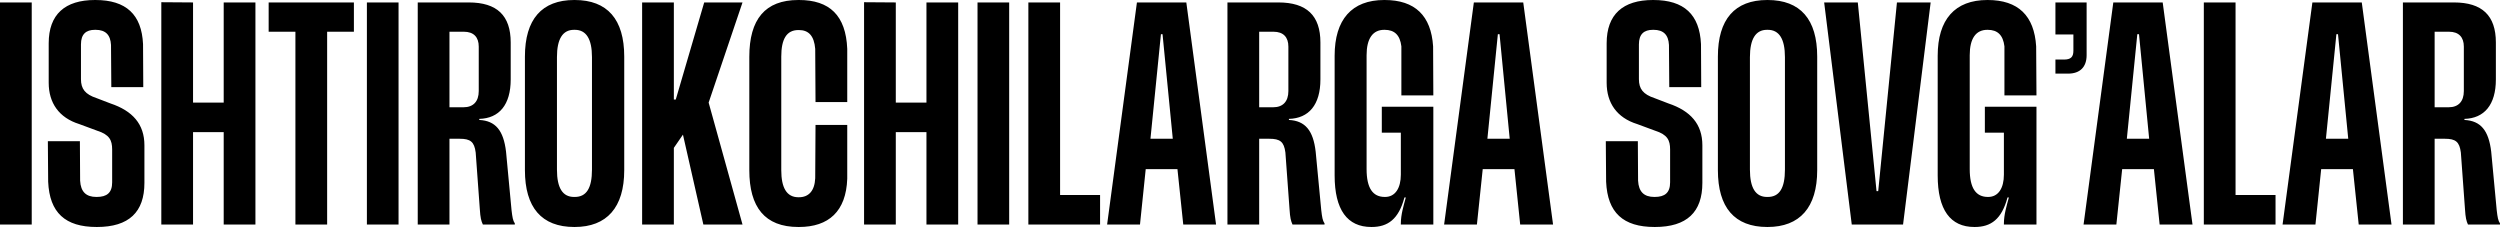
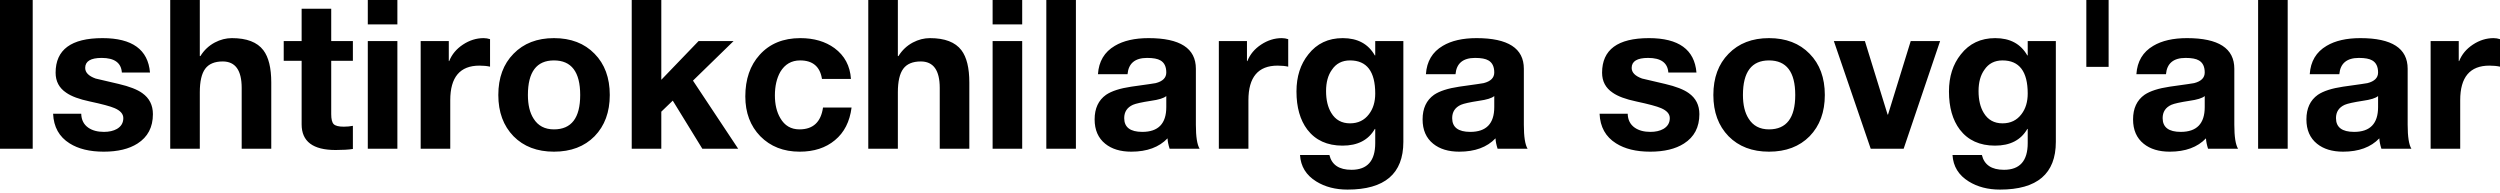
- <svg xmlns="http://www.w3.org/2000/svg" width="327" height="30" viewBox="0 0 327 30" fill="none">
-   <path d="M4.15 29.37H1.69e-06V0.32H4.15V29.37ZM12.68 29.69H12.65C8.53 29.69 6.48 27.82 6.3 23.77L6.26 18.47H10.45L10.48 23.63C10.56 25.11 11.28 25.76 12.61 25.76H12.65C13.98 25.76 14.67 25.22 14.67 23.85V19.55C14.67 18.33 14.31 17.61 12.72 17.1L10.37 16.23C7.71 15.4 6.37 13.46 6.37 10.82V5.66C6.37 1.88 8.5 1.58e-05 12.43 1.58e-05H12.47C16.51 1.58e-05 18.53 1.91 18.71 5.77L18.74 11.4H14.56L14.52 5.88C14.45 4.55 13.8 3.9 12.5 3.9H12.43C11.24 3.9 10.59 4.47 10.59 5.81V10.35C10.59 11.62 11.13 12.34 12.65 12.84L14.45 13.53C17.34 14.5 18.89 16.23 18.89 19.01V23.92C18.89 27.74 16.87 29.69 12.68 29.69ZM25.25 29.37H21.1V0.29L25.25 0.32V13.42H29.26V0.32H33.41V29.37H29.26V17.28H25.25V29.37ZM38.64 4.15H35.14V0.32H46.29V4.15H42.79V29.37H38.64V4.15ZM52.13 29.37H47.99V0.32H52.13V29.37ZM66.19 19.84L66.91 27.49C67.02 28.43 67.09 28.86 67.34 29.22V29.37H63.16C62.94 28.9 62.83 28.5 62.76 27.35L62.22 19.95C62.04 18.54 61.53 18.15 60.13 18.15H58.79V29.37H54.64V0.32H61.32C65 0.32 66.8 2.02 66.8 5.56V10.39C66.8 13.71 65.29 15.48 62.69 15.55V15.69C64.82 15.8 65.86 17.06 66.19 19.84ZM62.62 11.91V6.1C62.62 4.87 61.97 4.15 60.67 4.15H58.79V14.03H60.63C61.9 14.03 62.62 13.28 62.62 11.91ZM75.16 29.69H75.12C70.83 29.69 68.66 27.13 68.66 22.26V7.4C68.66 2.53 70.86 1.58e-05 75.12 1.58e-05H75.16C79.45 1.58e-05 81.65 2.53 81.65 7.4V22.26C81.65 27.13 79.38 29.69 75.16 29.69ZM75.08 25.76H75.19C76.71 25.76 77.43 24.6 77.43 22.19V7.47C77.43 5.09 76.67 3.9 75.19 3.9H75.08C73.6 3.9 72.85 5.09 72.85 7.47V22.19C72.85 24.6 73.6 25.76 75.08 25.76ZM88.14 29.37H83.99V0.32H88.14V13.02H88.39L92.11 0.32H97.12L92.69 13.42L97.12 29.37H92L89.33 17.61L88.14 19.34V29.37ZM104.5 29.69H104.43C100.03 29.69 98.01 27.09 98.01 22.26V7.43C98.01 2.53 100.07 1.58e-05 104.43 1.58e-05H104.5C108.51 1.58e-05 110.64 2.02 110.82 6.39V13.35H106.67L106.63 6.39C106.49 4.69 105.77 3.93 104.5 3.93H104.43C102.88 3.93 102.19 5.12 102.19 7.4V22.26C102.19 24.53 102.88 25.8 104.43 25.8H104.5C105.77 25.8 106.56 24.97 106.63 23.31L106.67 16.34H110.82V23.38C110.67 27.64 108.4 29.69 104.5 29.69ZM117.17 29.37H113.02V0.29L117.17 0.32V13.42H121.18V0.32H125.33V29.37H121.18V17.28H117.17V29.37ZM132 29.37H127.86V0.32H132V29.37ZM143.89 29.37H134.51V0.32H138.66V25.51H143.89V29.37ZM149.11 29.37H144.81L148.71 0.32H155.17L159.06 29.37H154.77L154.01 22.12H149.86L149.11 29.37ZM151.85 4.47L150.48 18.15H153.4L152.06 4.47H151.85ZM172.09 19.84L172.82 27.49C172.93 28.43 173 28.86 173.25 29.22V29.37H169.06C168.85 28.9 168.74 28.5 168.67 27.35L168.13 19.95C167.95 18.54 167.44 18.15 166.03 18.15H164.7V29.37H160.55V0.32H167.22C170.9 0.32 172.71 2.02 172.71 5.56V10.39C172.71 13.71 171.19 15.48 168.59 15.55V15.69C170.72 15.8 171.77 17.06 172.09 19.84ZM168.52 11.91V6.1C168.52 4.87 167.87 4.15 166.57 4.15H164.7V14.03H166.54C167.8 14.03 168.52 13.28 168.52 11.91ZM183.23 17.35H180.74V13.96H187.48V29.37H183.23V29.26C183.23 28.07 183.59 26.91 183.88 25.83H183.7C182.94 28.68 181.53 29.69 179.4 29.69H179.37C176.23 29.69 174.57 27.45 174.57 22.95V7.29C174.57 2.56 176.81 1.58e-05 181.06 1.58e-05H181.1C185.1 1.58e-05 187.19 2.06 187.45 6.06L187.48 12.48H183.3V6.06C183.12 4.58 182.4 3.9 181.1 3.9H181.06C179.55 3.9 178.75 5.05 178.75 7.22V22.12C178.75 24.64 179.58 25.76 181.13 25.76H181.17C182.5 25.76 183.23 24.6 183.23 22.84V17.35ZM193.18 29.37H188.89L192.78 0.32H199.24L203.14 29.37H198.84L198.09 22.12H193.94L193.18 29.37ZM195.92 4.47L194.55 18.15H197.47L196.14 4.47H195.92ZM216.46 29.69H216.43C212.31 29.69 210.26 27.82 210.08 23.77L210.04 18.47H214.23L214.26 23.63C214.34 25.11 215.06 25.76 216.39 25.76H216.43C217.76 25.76 218.45 25.22 218.45 23.85V19.55C218.45 18.33 218.09 17.61 216.5 17.1L214.15 16.23C211.48 15.4 210.15 13.46 210.15 10.82V5.66C210.15 1.88 212.28 1.58e-05 216.21 1.58e-05H216.25C220.29 1.58e-05 222.31 1.91 222.49 5.77L222.52 11.4H218.34L218.3 5.88C218.23 4.55 217.58 3.9 216.28 3.9H216.21C215.02 3.9 214.37 4.47 214.37 5.81V10.35C214.37 11.62 214.91 12.34 216.43 12.84L218.23 13.53C221.12 14.5 222.67 16.23 222.67 19.01V23.92C222.67 27.74 220.65 29.69 216.46 29.69ZM231.2 29.69H231.16C226.87 29.69 224.7 27.13 224.7 22.26V7.4C224.7 2.53 226.9 1.58e-05 231.16 1.58e-05H231.2C235.49 1.58e-05 237.69 2.53 237.69 7.4V22.26C237.69 27.13 235.42 29.69 231.2 29.69ZM231.12 25.76H231.23C232.75 25.76 233.47 24.6 233.47 22.19V7.47C233.47 5.09 232.71 3.9 231.23 3.9H231.12C229.65 3.9 228.89 5.09 228.89 7.47V22.19C228.89 24.6 229.65 25.76 231.12 25.76ZM248.92 29.37H242.21L238.6 0.32H243L245.45 25H245.67L248.12 0.32H252.53L248.92 29.37ZM262.11 17.35H259.62V13.96H266.37V29.37H262.11V29.26C262.11 28.07 262.47 26.91 262.76 25.83H262.58C261.82 28.68 260.42 29.69 258.29 29.69H258.25C255.11 29.69 253.45 27.45 253.45 22.95V7.29C253.45 2.56 255.69 1.58e-05 259.95 1.58e-05H259.98C263.99 1.58e-05 266.08 2.06 266.33 6.06L266.37 12.48H262.18V6.06C262 4.58 261.28 3.9 259.98 3.9H259.95C258.43 3.9 257.64 5.05 257.64 7.22V22.12C257.64 24.64 258.47 25.76 260.02 25.76H260.05C261.39 25.76 262.11 24.6 262.11 22.84V17.35ZM268.85 4.51V0.32H272.93V7.22C272.93 8.77 272.06 9.63 270.51 9.63H268.85V7.79H269.97C270.84 7.79 271.2 7.47 271.2 6.64V4.51H268.85ZM276.82 29.37H272.53L276.42 0.32H282.88L286.78 29.37H282.48L281.73 22.12H277.58L276.82 29.37ZM279.56 4.47L278.19 18.15H281.11L279.78 4.47H279.56ZM297.64 29.37H288.26V0.32H292.41V25.51H297.64V29.37ZM302.86 29.37H298.56L302.46 0.32H308.92L312.81 29.37H308.52L307.76 22.12H303.61L302.86 29.37ZM305.6 4.47L304.23 18.15H307.15L305.81 4.47H305.6ZM325.85 19.84L326.57 27.49C326.68 28.43 326.75 28.86 327 29.22V29.37H322.81C322.6 28.9 322.49 28.5 322.42 27.35L321.88 19.95C321.7 18.54 321.19 18.15 319.79 18.15H318.45V29.37H314.3V0.32H320.98C324.65 0.32 326.46 2.02 326.46 5.56V10.39C326.46 13.71 324.94 15.48 322.35 15.55V15.69C324.48 15.8 325.52 17.06 325.85 19.84ZM322.27 11.91V6.1C322.27 4.87 321.62 4.15 320.33 4.15H318.45V14.03H320.29C321.55 14.03 322.27 13.28 322.27 11.91Z" fill="black" />
+ <svg xmlns="http://www.w3.org/2000/svg" width="312" height="24" viewBox="0 0 312 24" fill="none">
+   <path d="M5.48379e-05 18.565V2.46771e-05H4.082V18.565H5.48379e-05ZM6.628 14.196H10.138C10.156 14.959 10.45 15.54 11.022 15.938C11.525 16.285 12.175 16.459 12.972 16.459C13.614 16.459 14.151 16.337 14.585 16.095C15.122 15.783 15.39 15.332 15.39 14.742C15.39 14.222 15.027 13.806 14.298 13.494C13.778 13.269 12.747 12.992 11.204 12.662C9.887 12.385 8.908 12.021 8.266 11.57C7.382 10.981 6.94 10.149 6.94 9.074C6.94 6.197 8.89 4.758 12.79 4.758C16.5 4.758 18.476 6.188 18.719 9.048H15.209C15.122 7.835 14.281 7.228 12.686 7.228C11.317 7.228 10.632 7.644 10.632 8.476C10.632 9.048 11.066 9.49 11.932 9.802C12.036 9.837 12.998 10.062 14.819 10.478C16.153 10.79 17.133 11.172 17.757 11.622C18.641 12.246 19.083 13.122 19.083 14.248C19.083 15.878 18.441 17.1 17.159 17.915C16.101 18.591 14.697 18.929 12.946 18.929C11.196 18.929 9.774 18.582 8.682 17.889C7.382 17.074 6.698 15.843 6.628 14.196ZM21.244 18.565V2.46771e-05H24.936V6.994H25.014C25.464 6.266 26.062 5.703 26.808 5.304C27.501 4.94 28.212 4.758 28.94 4.758C30.794 4.758 32.103 5.261 32.866 6.266C33.525 7.133 33.854 8.476 33.854 10.296V18.565H30.162V10.972C30.162 8.771 29.373 7.67 27.796 7.67C26.79 7.67 26.062 7.974 25.612 8.58C25.161 9.187 24.936 10.166 24.936 11.518V18.565H21.244ZM41.336 1.092V5.122H44.04V7.592H41.336V14.248C41.336 14.873 41.44 15.289 41.648 15.496C41.856 15.704 42.272 15.809 42.896 15.809C43.312 15.809 43.694 15.774 44.04 15.704V18.591C43.52 18.677 42.801 18.721 41.882 18.721C39.057 18.721 37.644 17.655 37.644 15.523V7.592H35.408V5.122H37.644V1.092H41.336ZM45.901 18.565V5.122H49.593V18.565H45.901ZM49.593 2.46771e-05V3.042H45.901V2.46771e-05H49.593ZM52.5 18.565V5.122H56.01V7.618H56.062C56.392 6.786 56.964 6.102 57.778 5.564C58.593 5.027 59.451 4.758 60.352 4.758C60.63 4.758 60.898 4.801 61.158 4.888V8.32C60.777 8.234 60.335 8.19 59.833 8.19C57.406 8.19 56.192 9.629 56.192 12.506V18.565H52.5ZM62.19 11.856C62.19 9.707 62.823 7.991 64.088 6.708C65.353 5.408 67.035 4.758 69.132 4.758C71.247 4.758 72.937 5.408 74.202 6.708C75.468 7.991 76.1 9.707 76.1 11.856C76.1 13.988 75.468 15.704 74.202 17.005C72.937 18.287 71.247 18.929 69.132 18.929C67.035 18.929 65.353 18.287 64.088 17.005C62.823 15.704 62.19 13.988 62.19 11.856ZM65.882 11.856C65.882 13.087 66.116 14.066 66.584 14.794C67.139 15.696 67.988 16.146 69.132 16.146C71.316 16.146 72.408 14.716 72.408 11.856C72.408 8.979 71.316 7.54 69.132 7.54C66.966 7.54 65.882 8.979 65.882 11.856ZM78.839 18.565V2.46771e-05H82.531V9.958L87.185 5.122H91.553L86.483 10.062L92.126 18.565H87.653L83.961 12.558L82.531 13.936V18.565H78.839ZM106.198 9.854H102.583C102.341 8.312 101.431 7.54 99.853 7.54C98.779 7.54 97.955 8.017 97.383 8.97C96.933 9.768 96.707 10.747 96.707 11.908C96.707 13.035 96.933 13.98 97.383 14.742C97.921 15.678 98.718 16.146 99.775 16.146C101.474 16.146 102.453 15.236 102.713 13.416H106.276C106.05 15.184 105.357 16.545 104.196 17.498C103.051 18.452 101.587 18.929 99.801 18.929C97.791 18.929 96.153 18.287 94.887 17.005C93.639 15.722 93.015 14.066 93.015 12.038C93.015 9.889 93.613 8.156 94.809 6.838C96.057 5.452 97.747 4.758 99.879 4.758C101.578 4.758 102.999 5.174 104.144 6.006C105.409 6.942 106.094 8.225 106.198 9.854ZM108.361 18.565V2.46771e-05H112.053V6.994H112.131C112.582 6.266 113.18 5.703 113.925 5.304C114.619 4.94 115.33 4.758 116.058 4.758C117.912 4.758 119.221 5.261 119.984 6.266C120.642 7.133 120.972 8.476 120.972 10.296V18.565H117.28V10.972C117.28 8.771 116.491 7.67 114.914 7.67C113.908 7.67 113.18 7.974 112.729 8.58C112.279 9.187 112.053 10.166 112.053 11.518V18.565H108.361ZM123.878 18.565V5.122H127.57V18.565H123.878ZM127.57 2.46771e-05V3.042H123.878V2.46771e-05H127.57ZM130.581 18.565V2.46771e-05H134.273V18.565H130.581ZM145.553 13.364V11.986C145.258 12.246 144.617 12.446 143.629 12.584C142.502 12.758 141.757 12.922 141.393 13.078C140.665 13.408 140.301 13.962 140.301 14.742C140.301 15.886 141.055 16.459 142.563 16.459C144.556 16.459 145.553 15.427 145.553 13.364ZM140.717 9.256H137.025C137.129 7.662 137.831 6.483 139.131 5.72C140.205 5.079 141.609 4.758 143.343 4.758C147.278 4.758 149.245 6.032 149.245 8.58V15.575C149.245 17.065 149.401 18.062 149.713 18.565H145.969C145.813 18.079 145.726 17.646 145.709 17.265C144.651 18.374 143.143 18.929 141.185 18.929C139.833 18.929 138.749 18.599 137.935 17.941C137.051 17.23 136.609 16.216 136.609 14.899C136.609 13.529 137.085 12.506 138.039 11.83C138.732 11.362 139.781 11.024 141.185 10.816C143.178 10.539 144.192 10.392 144.227 10.374C145.111 10.149 145.553 9.707 145.553 9.048C145.553 8.32 145.31 7.818 144.825 7.54C144.478 7.332 143.923 7.228 143.161 7.228C141.653 7.228 140.838 7.904 140.717 9.256ZM152.111 18.565V5.122H155.621V7.618H155.673C156.002 6.786 156.574 6.102 157.389 5.564C158.204 5.027 159.062 4.758 159.963 4.758C160.24 4.758 160.509 4.801 160.769 4.888V8.32C160.388 8.234 159.946 8.19 159.443 8.19C157.016 8.19 155.803 9.629 155.803 12.506V18.565H152.111ZM175.139 5.122V17.707C175.139 21.676 172.816 23.661 168.171 23.661C166.663 23.661 165.363 23.323 164.271 22.647C163.005 21.867 162.329 20.766 162.242 19.345H165.909C166.203 20.575 167.122 21.191 168.665 21.191C170.641 21.191 171.629 20.081 171.629 17.863V16.095H171.577C170.779 17.481 169.436 18.175 167.547 18.175C165.64 18.175 164.175 17.507 163.152 16.172C162.251 14.976 161.8 13.39 161.8 11.414C161.8 9.56 162.294 8.017 163.282 6.786C164.34 5.434 165.77 4.758 167.573 4.758C169.427 4.758 170.762 5.478 171.577 6.916H171.629V5.122H175.139ZM168.483 15.393C169.488 15.393 170.277 15.011 170.849 14.248C171.369 13.572 171.629 12.714 171.629 11.674C171.629 8.918 170.58 7.54 168.483 7.54C167.495 7.54 166.741 7.93 166.221 8.71C165.735 9.386 165.493 10.27 165.493 11.362C165.493 12.472 165.709 13.382 166.143 14.092C166.663 14.959 167.443 15.393 168.483 15.393ZM186.484 13.364V11.986C186.189 12.246 185.548 12.446 184.56 12.584C183.433 12.758 182.688 12.922 182.324 13.078C181.596 13.408 181.232 13.962 181.232 14.742C181.232 15.886 181.986 16.459 183.494 16.459C185.487 16.459 186.484 15.427 186.484 13.364ZM181.648 9.256H177.955C178.059 7.662 178.761 6.483 180.062 5.72C181.136 5.079 182.54 4.758 184.274 4.758C188.208 4.758 190.176 6.032 190.176 8.58V15.575C190.176 17.065 190.332 18.062 190.644 18.565H186.9C186.744 18.079 186.657 17.646 186.64 17.265C185.582 18.374 184.074 18.929 182.116 18.929C180.764 18.929 179.68 18.599 178.865 17.941C177.981 17.23 177.539 16.216 177.539 14.899C177.539 13.529 178.016 12.506 178.969 11.83C179.663 11.362 180.712 11.024 182.116 10.816C184.109 10.539 185.123 10.392 185.158 10.374C186.042 10.149 186.484 9.707 186.484 9.048C186.484 8.32 186.241 7.818 185.756 7.54C185.409 7.332 184.854 7.228 184.092 7.228C182.584 7.228 181.769 7.904 181.648 9.256ZM199.628 14.196H203.138C203.156 14.959 203.45 15.54 204.022 15.938C204.525 16.285 205.175 16.459 205.972 16.459C206.614 16.459 207.151 16.337 207.584 16.095C208.122 15.783 208.39 15.332 208.39 14.742C208.39 14.222 208.026 13.806 207.298 13.494C206.778 13.269 205.747 12.992 204.204 12.662C202.887 12.385 201.908 12.021 201.266 11.57C200.382 10.981 199.94 10.149 199.94 9.074C199.94 6.197 201.89 4.758 205.79 4.758C209.5 4.758 211.476 6.188 211.718 9.048H208.208C208.122 7.835 207.281 7.228 205.686 7.228C204.317 7.228 203.632 7.644 203.632 8.476C203.632 9.048 204.066 9.49 204.932 9.802C205.036 9.837 205.998 10.062 207.818 10.478C209.153 10.79 210.132 11.172 210.756 11.622C211.64 12.246 212.082 13.122 212.082 14.248C212.082 15.878 211.441 17.1 210.158 17.915C209.101 18.591 207.697 18.929 205.946 18.929C204.196 18.929 202.774 18.582 201.682 17.889C200.382 17.074 199.697 15.843 199.628 14.196ZM213.827 11.856C213.827 9.707 214.46 7.991 215.725 6.708C216.991 5.408 218.672 4.758 220.77 4.758C222.884 4.758 224.574 5.408 225.84 6.708C227.105 7.991 227.738 9.707 227.738 11.856C227.738 13.988 227.105 15.704 225.84 17.005C224.574 18.287 222.884 18.929 220.77 18.929C218.672 18.929 216.991 18.287 215.725 17.005C214.46 15.704 213.827 13.988 213.827 11.856ZM217.519 11.856C217.519 13.087 217.753 14.066 218.221 14.794C218.776 15.696 219.626 16.146 220.77 16.146C222.954 16.146 224.046 14.716 224.046 11.856C224.046 8.979 222.954 7.54 220.77 7.54C218.603 7.54 217.519 8.979 217.519 11.856ZM242.125 5.122L237.575 18.565H233.466L228.864 5.122H232.738L235.573 14.3H235.625L238.459 5.122H242.125ZM256.569 5.122V17.707C256.569 21.676 254.246 23.661 249.601 23.661C248.093 23.661 246.793 23.323 245.701 22.647C244.435 21.867 243.759 20.766 243.673 19.345H247.339C247.633 20.575 248.552 21.191 250.095 21.191C252.071 21.191 253.059 20.081 253.059 17.863V16.095H253.007C252.21 17.481 250.866 18.175 248.977 18.175C247.07 18.175 245.605 17.507 244.583 16.172C243.681 14.976 243.231 13.39 243.231 11.414C243.231 9.56 243.725 8.017 244.713 6.786C245.77 5.434 247.2 4.758 249.003 4.758C250.857 4.758 252.192 5.478 253.007 6.916H253.059V5.122H256.569ZM249.913 15.393C250.918 15.393 251.707 15.011 252.279 14.248C252.799 13.572 253.059 12.714 253.059 11.674C253.059 8.918 252.01 7.54 249.913 7.54C248.925 7.54 248.171 7.93 247.651 8.71C247.165 9.386 246.923 10.27 246.923 11.362C246.923 12.472 247.139 13.382 247.573 14.092C248.093 14.959 248.873 15.393 249.913 15.393ZM260.374 8.346V2.46771e-05H263.156V8.346H260.374ZM275.15 13.364V11.986C274.856 12.246 274.214 12.446 273.226 12.584C272.1 12.758 271.354 12.922 270.99 13.078C270.262 13.408 269.898 13.962 269.898 14.742C269.898 15.886 270.652 16.459 272.16 16.459C274.154 16.459 275.15 15.427 275.15 13.364ZM270.314 9.256H266.622C266.726 7.662 267.428 6.483 268.728 5.72C269.803 5.079 271.207 4.758 272.94 4.758C276.875 4.758 278.843 6.032 278.843 8.58V15.575C278.843 17.065 278.999 18.062 279.311 18.565H275.566C275.41 18.079 275.324 17.646 275.306 17.265C274.249 18.374 272.741 18.929 270.782 18.929C269.43 18.929 268.347 18.599 267.532 17.941C266.648 17.23 266.206 16.216 266.206 14.899C266.206 13.529 266.683 12.506 267.636 11.83C268.33 11.362 269.378 11.024 270.782 10.816C272.776 10.539 273.79 10.392 273.824 10.374C274.708 10.149 275.15 9.707 275.15 9.048C275.15 8.32 274.908 7.818 274.422 7.54C274.076 7.332 273.521 7.228 272.758 7.228C271.25 7.228 270.436 7.904 270.314 9.256ZM281.812 18.565V2.46771e-05H285.504V18.565H281.812ZM296.784 13.364V11.986C296.489 12.246 295.848 12.446 294.86 12.584C293.733 12.758 292.988 12.922 292.624 13.078C291.896 13.408 291.532 13.962 291.532 14.742C291.532 15.886 292.286 16.459 293.794 16.459C295.787 16.459 296.784 15.427 296.784 13.364ZM291.948 9.256H288.256C288.36 7.662 289.062 6.483 290.362 5.72C291.436 5.079 292.84 4.758 294.574 4.758C298.509 4.758 300.476 6.032 300.476 8.58V15.575C300.476 17.065 300.632 18.062 300.944 18.565H297.2C297.044 18.079 296.957 17.646 296.94 17.265C295.882 18.374 294.374 18.929 292.416 18.929C291.064 18.929 289.98 18.599 289.166 17.941C288.282 17.23 287.84 16.216 287.84 14.899C287.84 13.529 288.316 12.506 289.27 11.83C289.963 11.362 291.012 11.024 292.416 10.816C294.409 10.539 295.423 10.392 295.458 10.374C296.342 10.149 296.784 9.707 296.784 9.048C296.784 8.32 296.541 7.818 296.056 7.54C295.709 7.332 295.154 7.228 294.392 7.228C292.884 7.228 292.069 7.904 291.948 9.256ZM303.342 18.565V5.122H306.852V7.618H306.904C307.233 6.786 307.805 6.102 308.62 5.564C309.435 5.027 310.293 4.758 311.194 4.758C311.471 4.758 311.74 4.801 312 4.888V8.32C311.619 8.234 311.177 8.19 310.674 8.19C308.247 8.19 307.034 9.629 307.034 12.506V18.565H303.342Z" fill="black" />
</svg>
